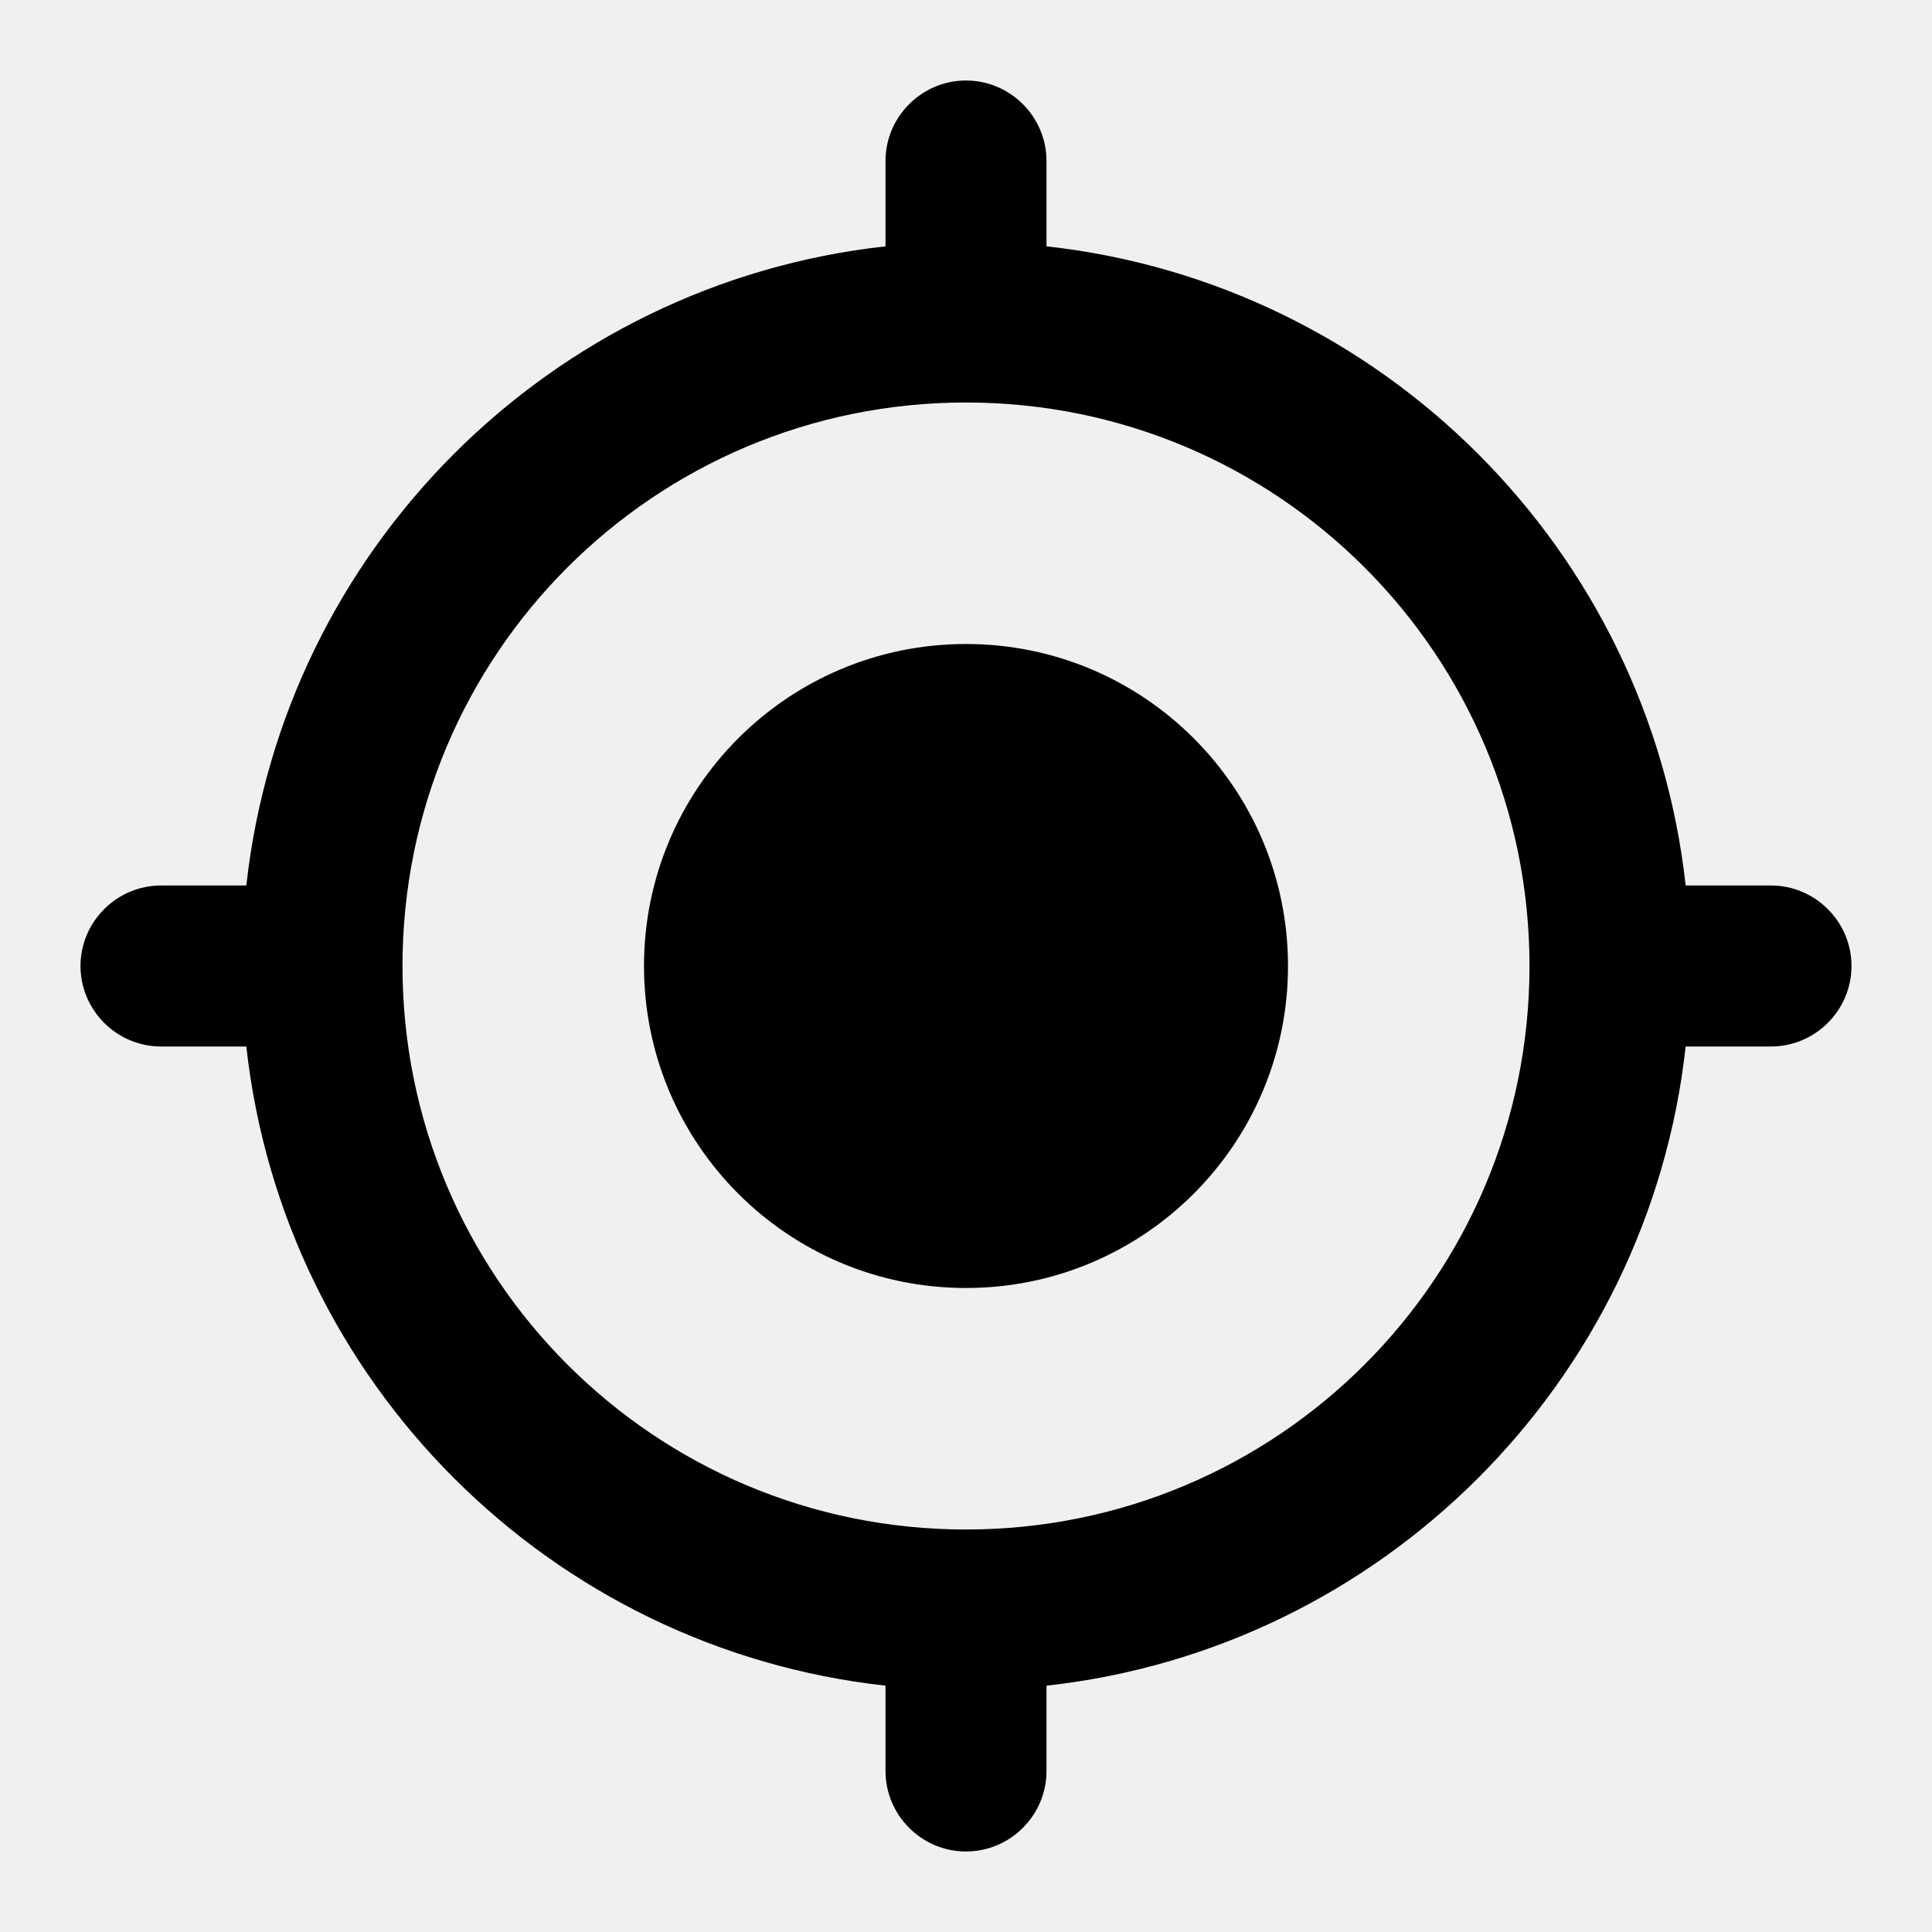
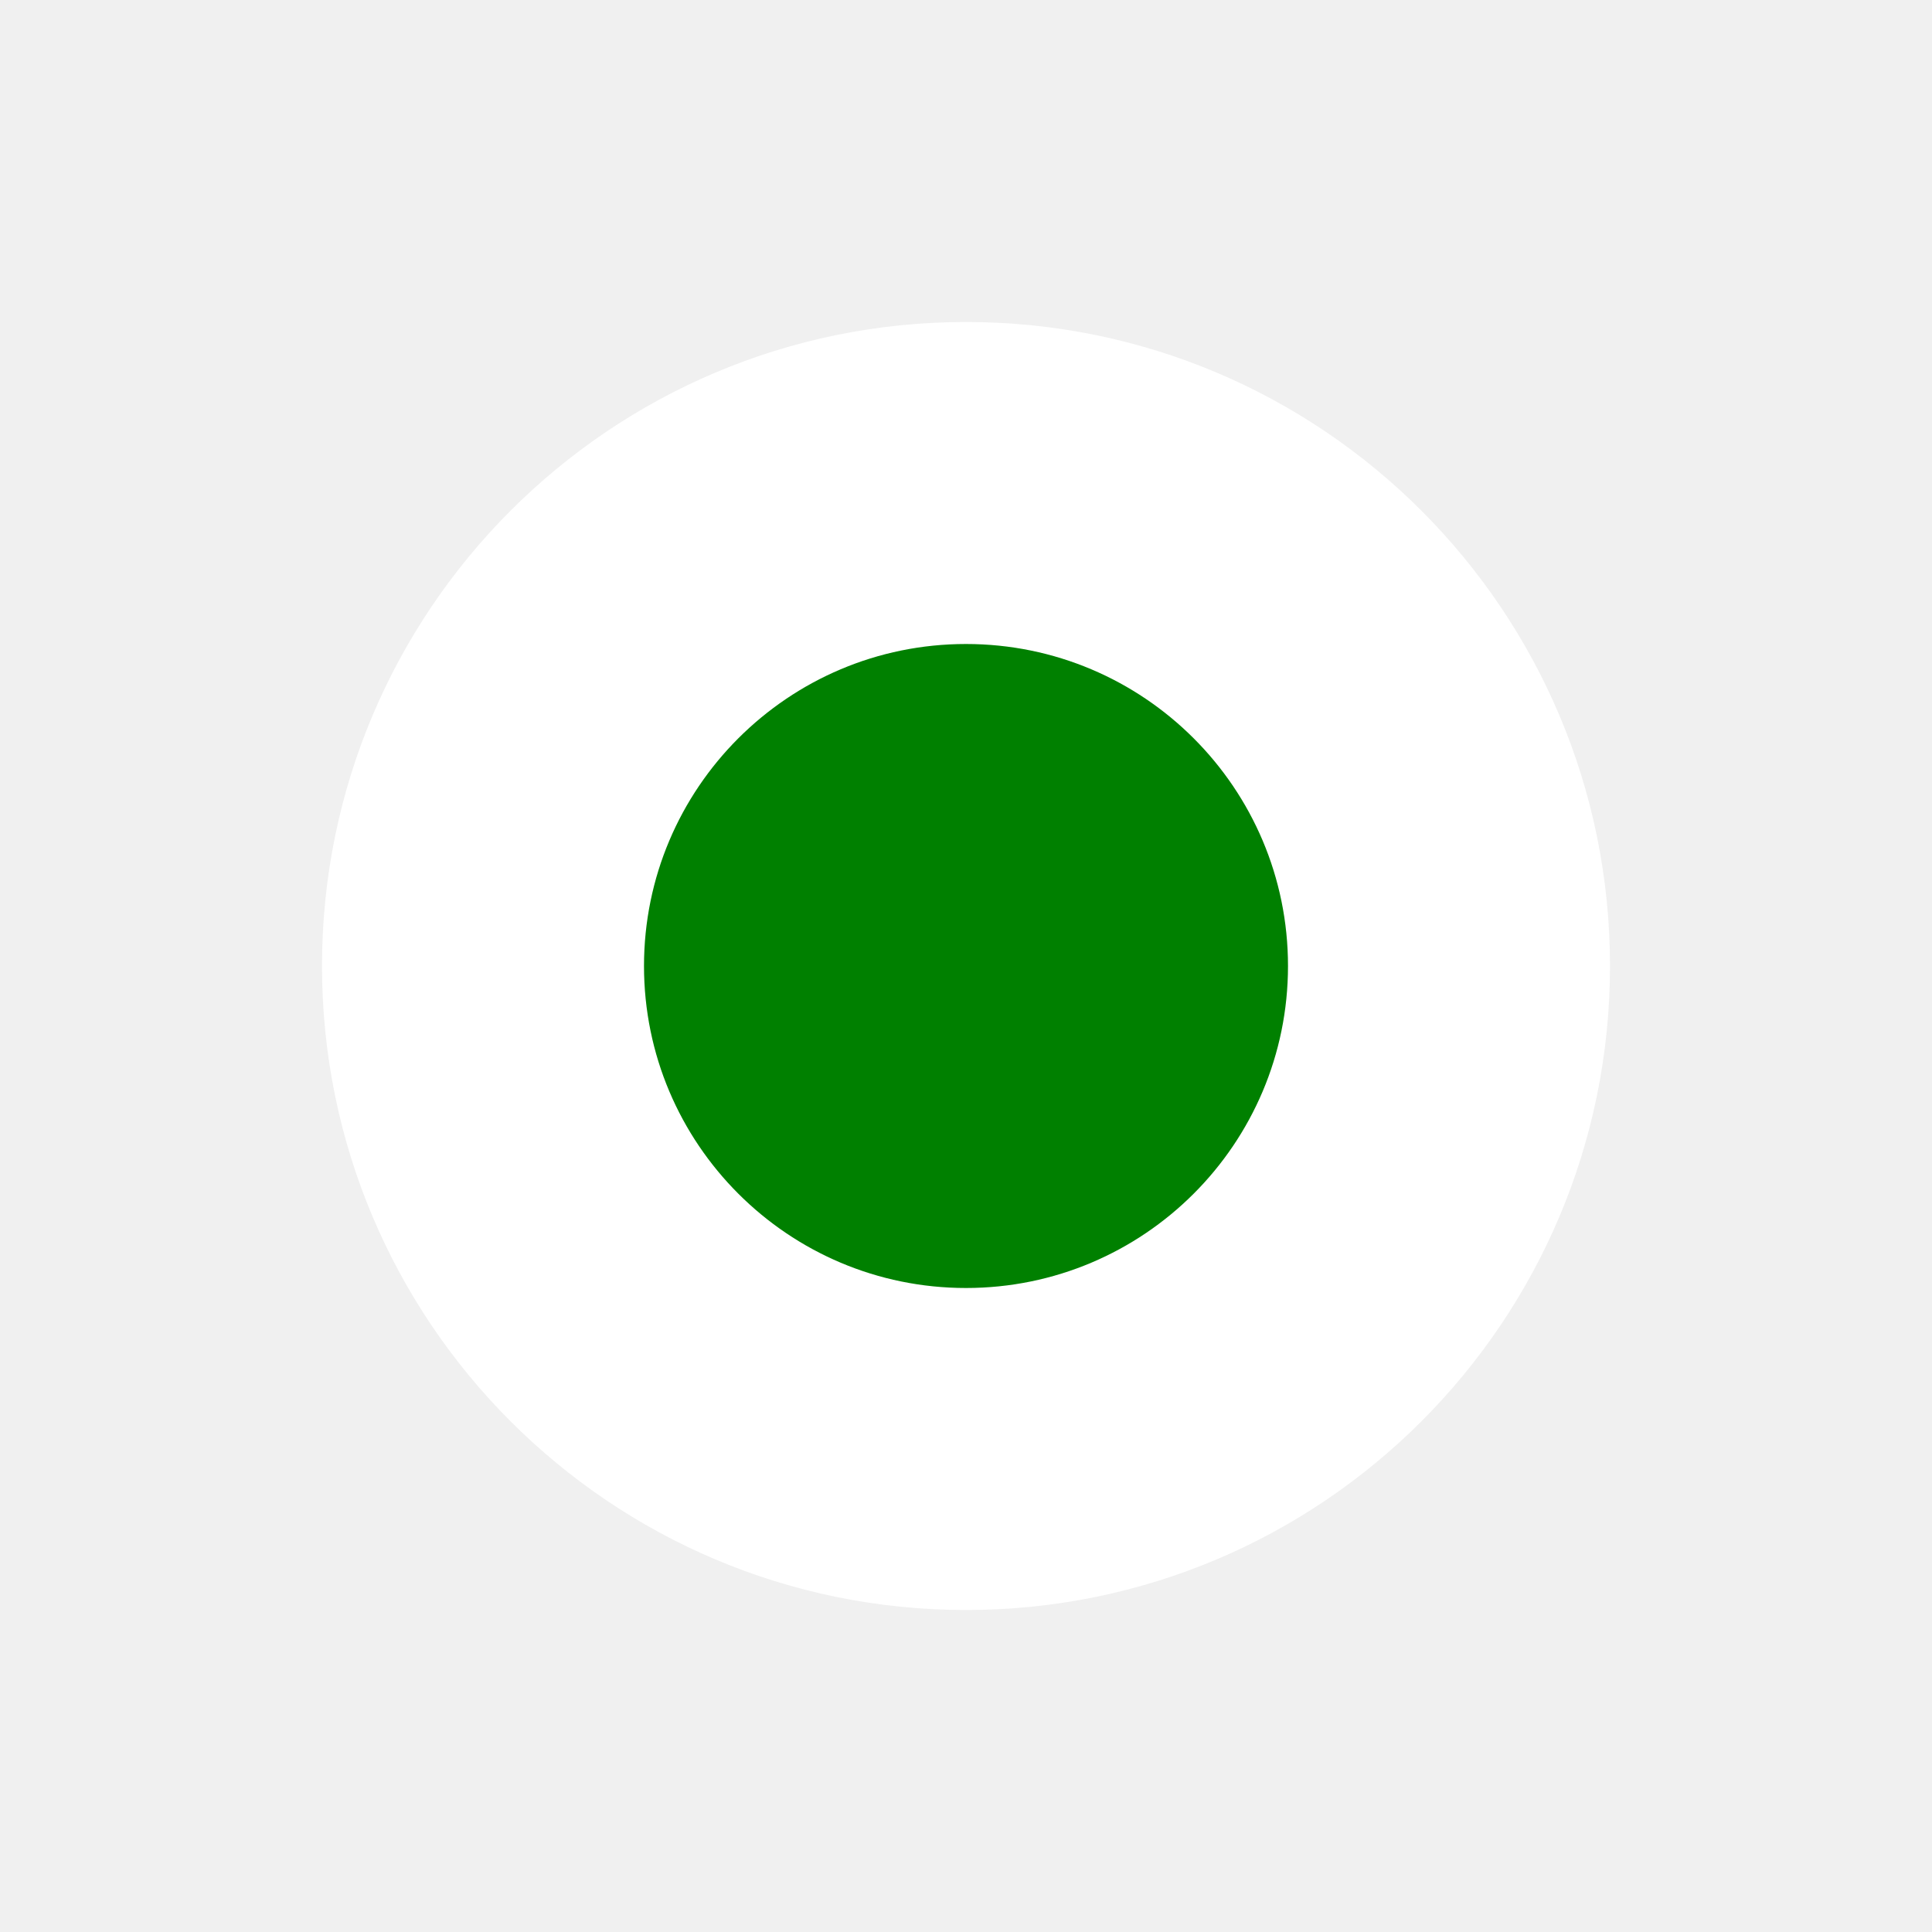
- <svg xmlns="http://www.w3.org/2000/svg" height="24" viewBox="0 0 24 24" width="24">
-   <path d="M0 0h24v24H0V0z" fill="none" />
-   <path d="M12 8c-2.21 0-4 1.79-4 4s1.79 4 4 4 4-1.79 4-4-1.79-4-4-4zm8.94 3c-.46-4.17-3.77-7.48-7.94-7.94V2c0-.55-.45-1-1-1s-1 .45-1 1v1.06C6.83 3.52 3.52 6.83 3.06 11H2c-.55 0-1 .45-1 1s.45 1 1 1h1.06c.46 4.17 3.77 7.48 7.94 7.94V22c0 .55.45 1 1 1s1-.45 1-1v-1.06c4.17-.46 7.48-3.77 7.94-7.94H22c.55 0 1-.45 1-1s-.45-1-1-1h-1.06zM12 19c-3.87 0-7-3.13-7-7s3.13-7 7-7 7 3.13 7 7-3.13 7-7 7z" />
+ <svg xmlns="http://www.w3.org/2000/svg" width="30" height="30">
+   <circle r="10" cx="15" cy="15" fill="white" />
+   <circle r="5" cx="15" cy="15" fill="green">
+     <animate attributeName="r" from="5" to="7" dur="5s" begin="0s" values="5; 7; 5;" keyTimes="0; 0.5; 1" fill="freeze" repeatCount="indefinite" />
+   </circle>
</svg>
